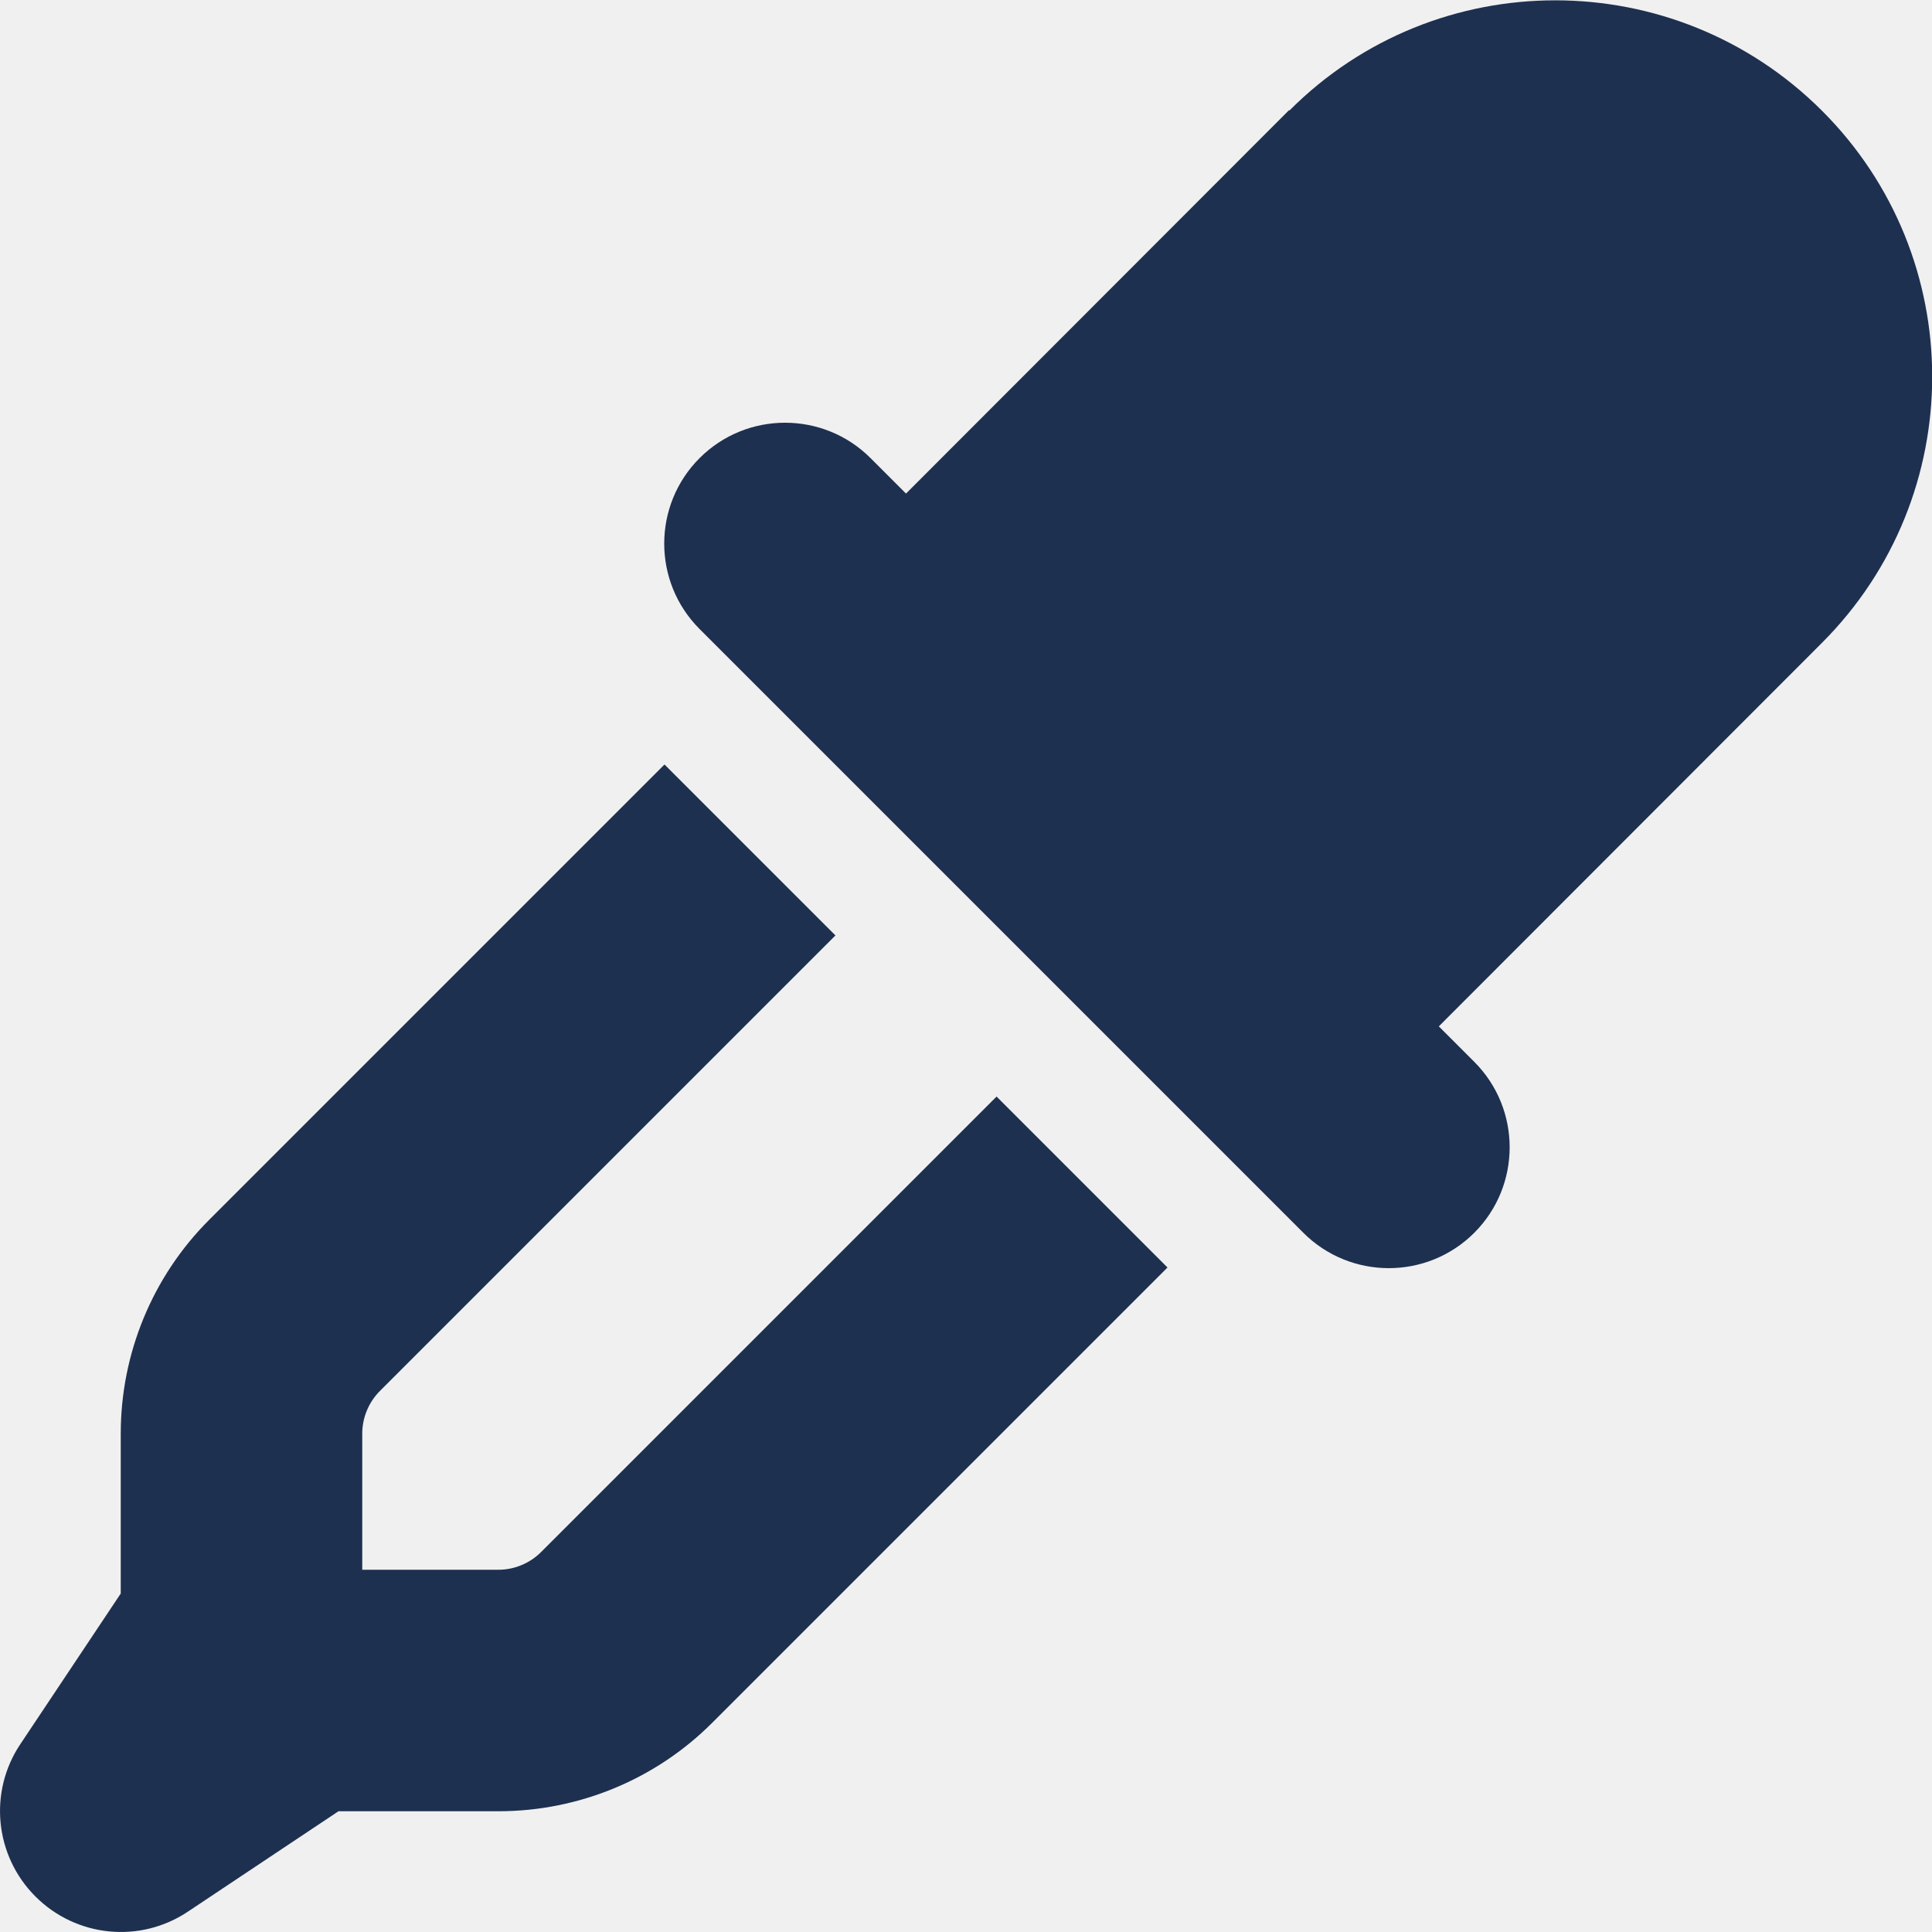
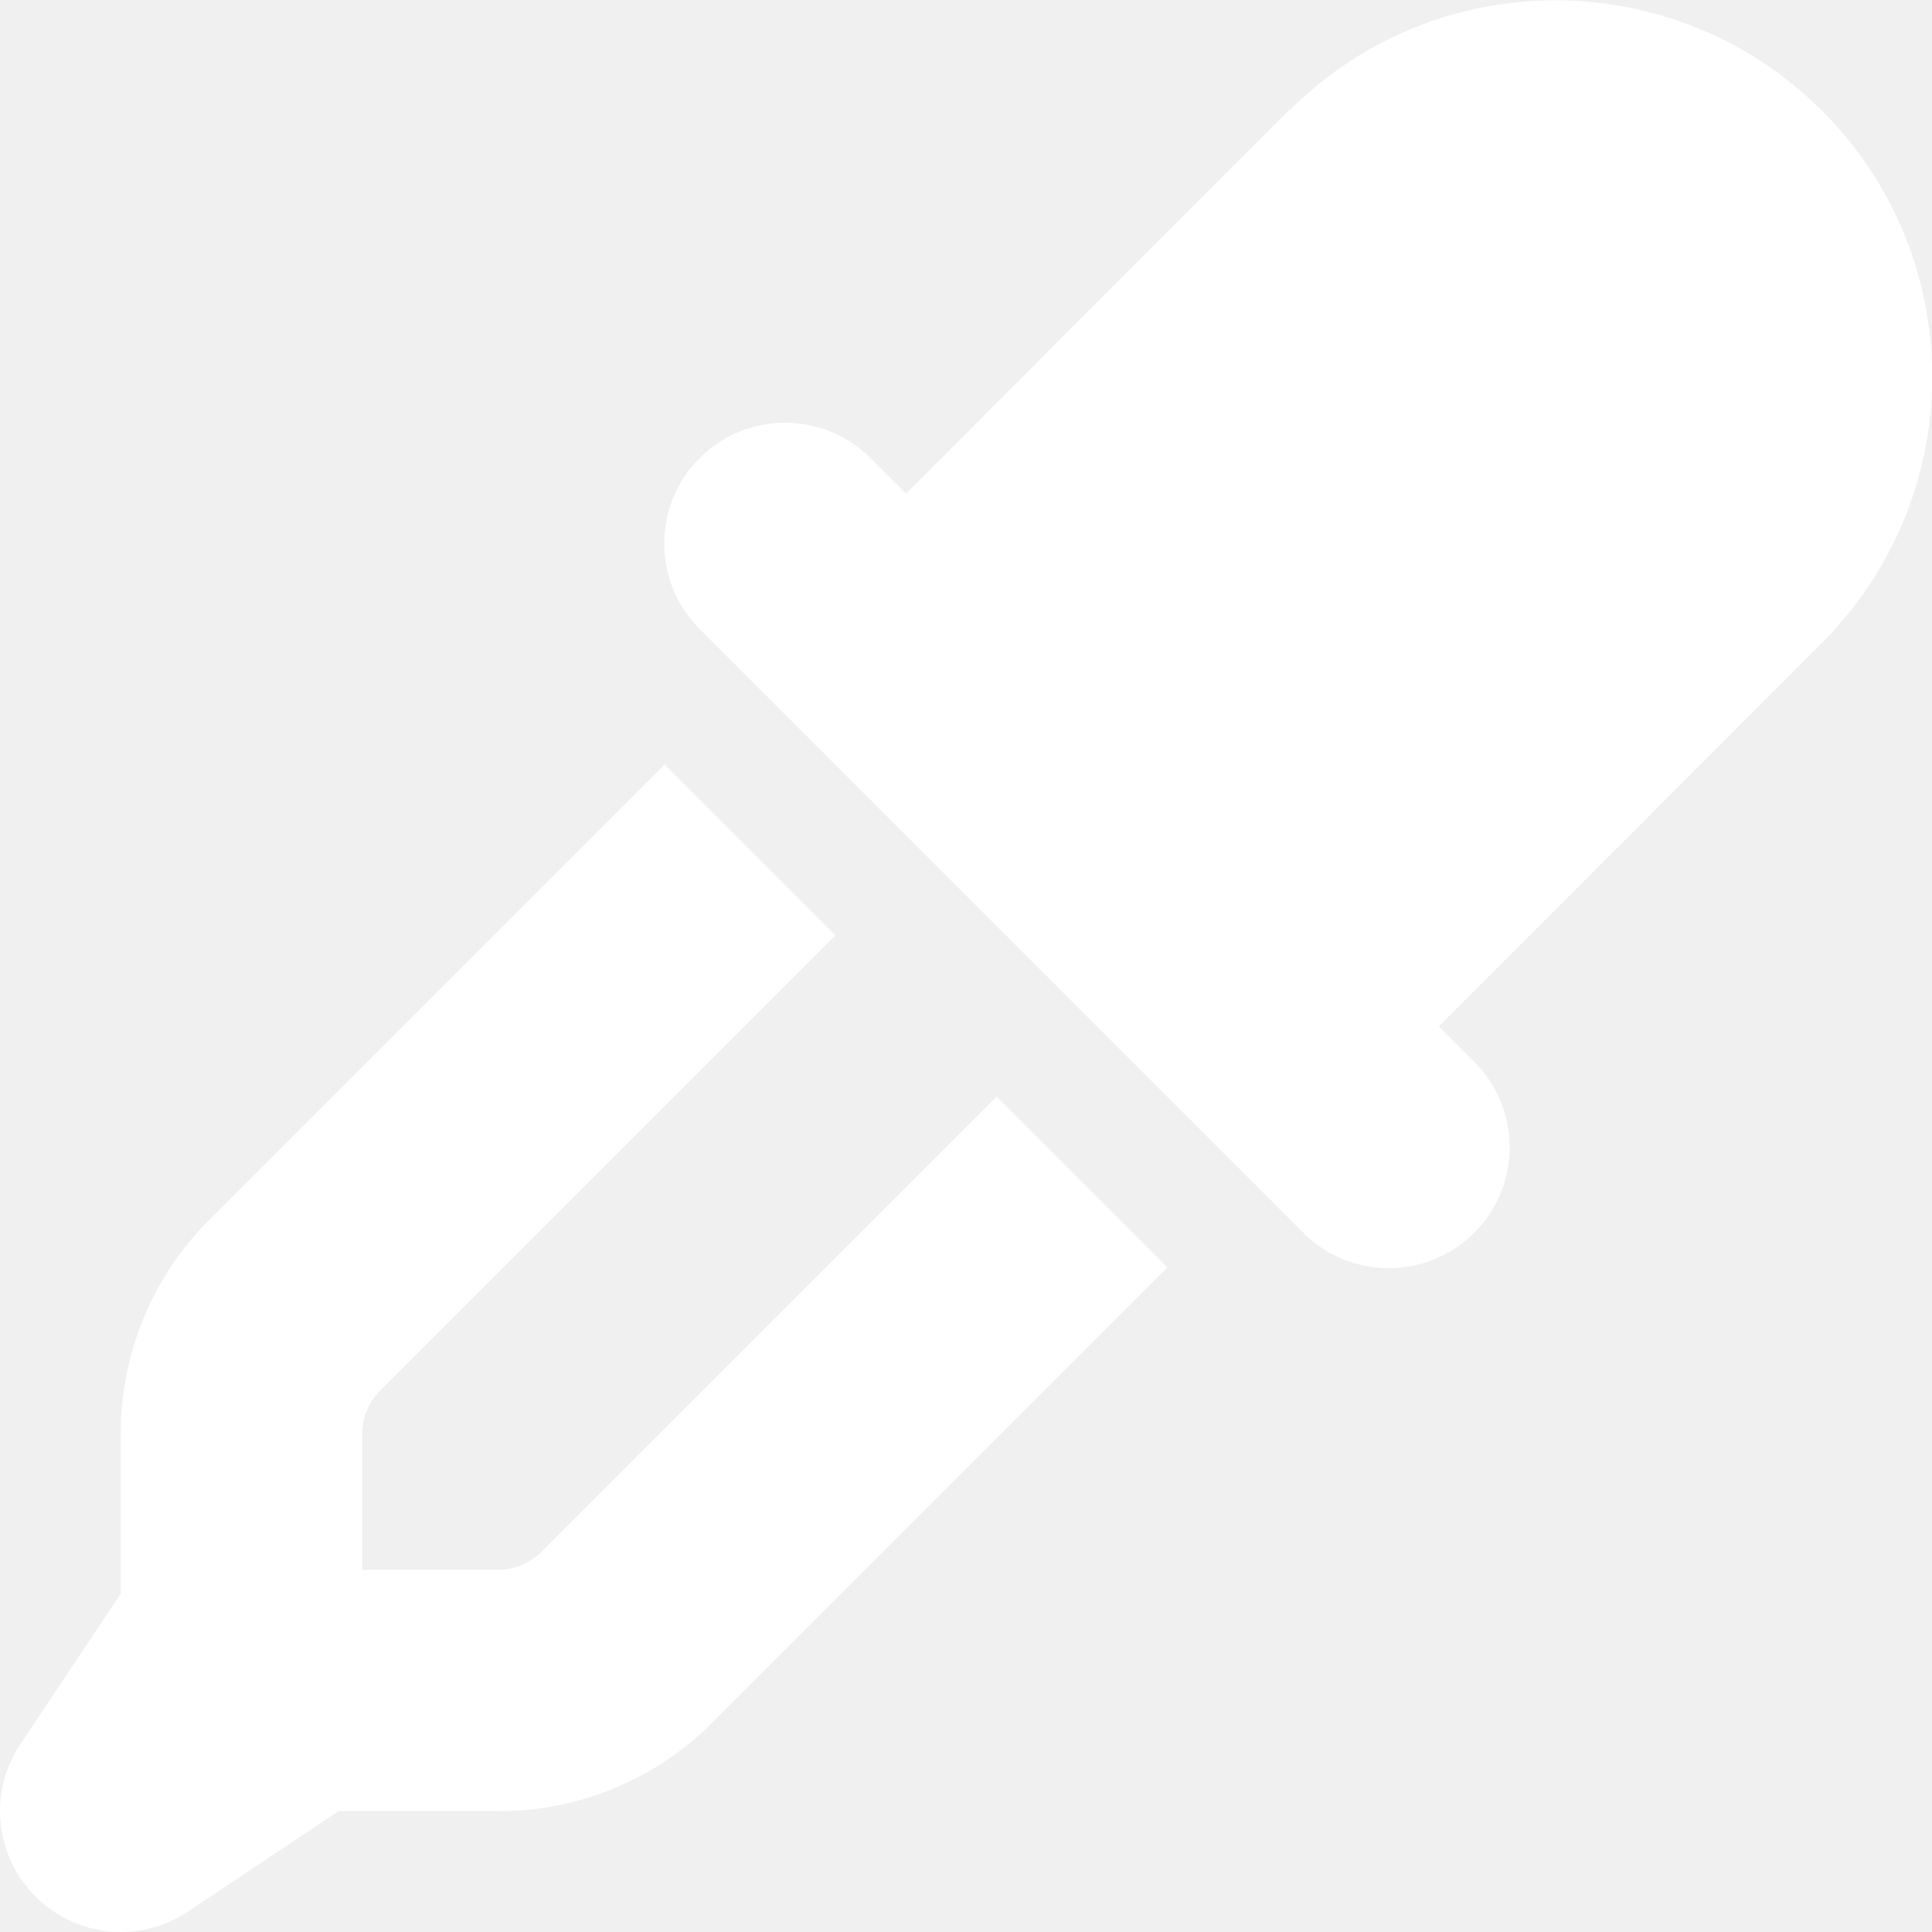
<svg xmlns="http://www.w3.org/2000/svg" height="16" width="16" viewBox="0 0 512 512">
-   <path opacity="1" fill="#1E3050" d="M341.6 29.2L240.1 130.8l-9.4-9.4c-12.5-12.5-32.8-12.5-45.3 0s-12.5 32.8 0 45.3l160 160c12.5 12.5 32.8 12.5 45.3 0s12.5-32.8 0-45.3l-9.4-9.4L482.8 170.4c39-39 39-102.2 0-141.1s-102.2-39-141.1 0zM55.4 323.3c-15 15-23.4 35.4-23.4 56.6v42.4L5.4 462.2c-8.5 12.7-6.8 29.6 4 40.4s27.7 12.5 40.4 4L89.7 480h42.4c21.2 0 41.6-8.4 56.6-23.4L309.4 335.9l-45.3-45.3L143.4 411.3c-3 3-7.1 4.7-11.3 4.7H96V379.9c0-4.2 1.7-8.3 4.7-11.3L221.4 247.9l-45.3-45.3L55.4 323.3z" />
+   <path opacity="1" fill="#ffffff" d="M341.6 29.2L240.1 130.8l-9.4-9.4c-12.5-12.5-32.8-12.5-45.3 0s-12.5 32.8 0 45.3l160 160c12.5 12.5 32.8 12.5 45.3 0s12.5-32.8 0-45.3l-9.4-9.4L482.8 170.4c39-39 39-102.2 0-141.1s-102.2-39-141.1 0zM55.4 323.3c-15 15-23.4 35.4-23.4 56.6v42.4L5.4 462.2c-8.5 12.7-6.8 29.6 4 40.4s27.7 12.5 40.4 4L89.7 480h42.4c21.2 0 41.6-8.4 56.6-23.4L309.4 335.9l-45.3-45.3L143.4 411.3c-3 3-7.1 4.7-11.3 4.7H96V379.9c0-4.2 1.7-8.3 4.7-11.3L221.4 247.9l-45.3-45.3L55.4 323.3z" />
</svg>
